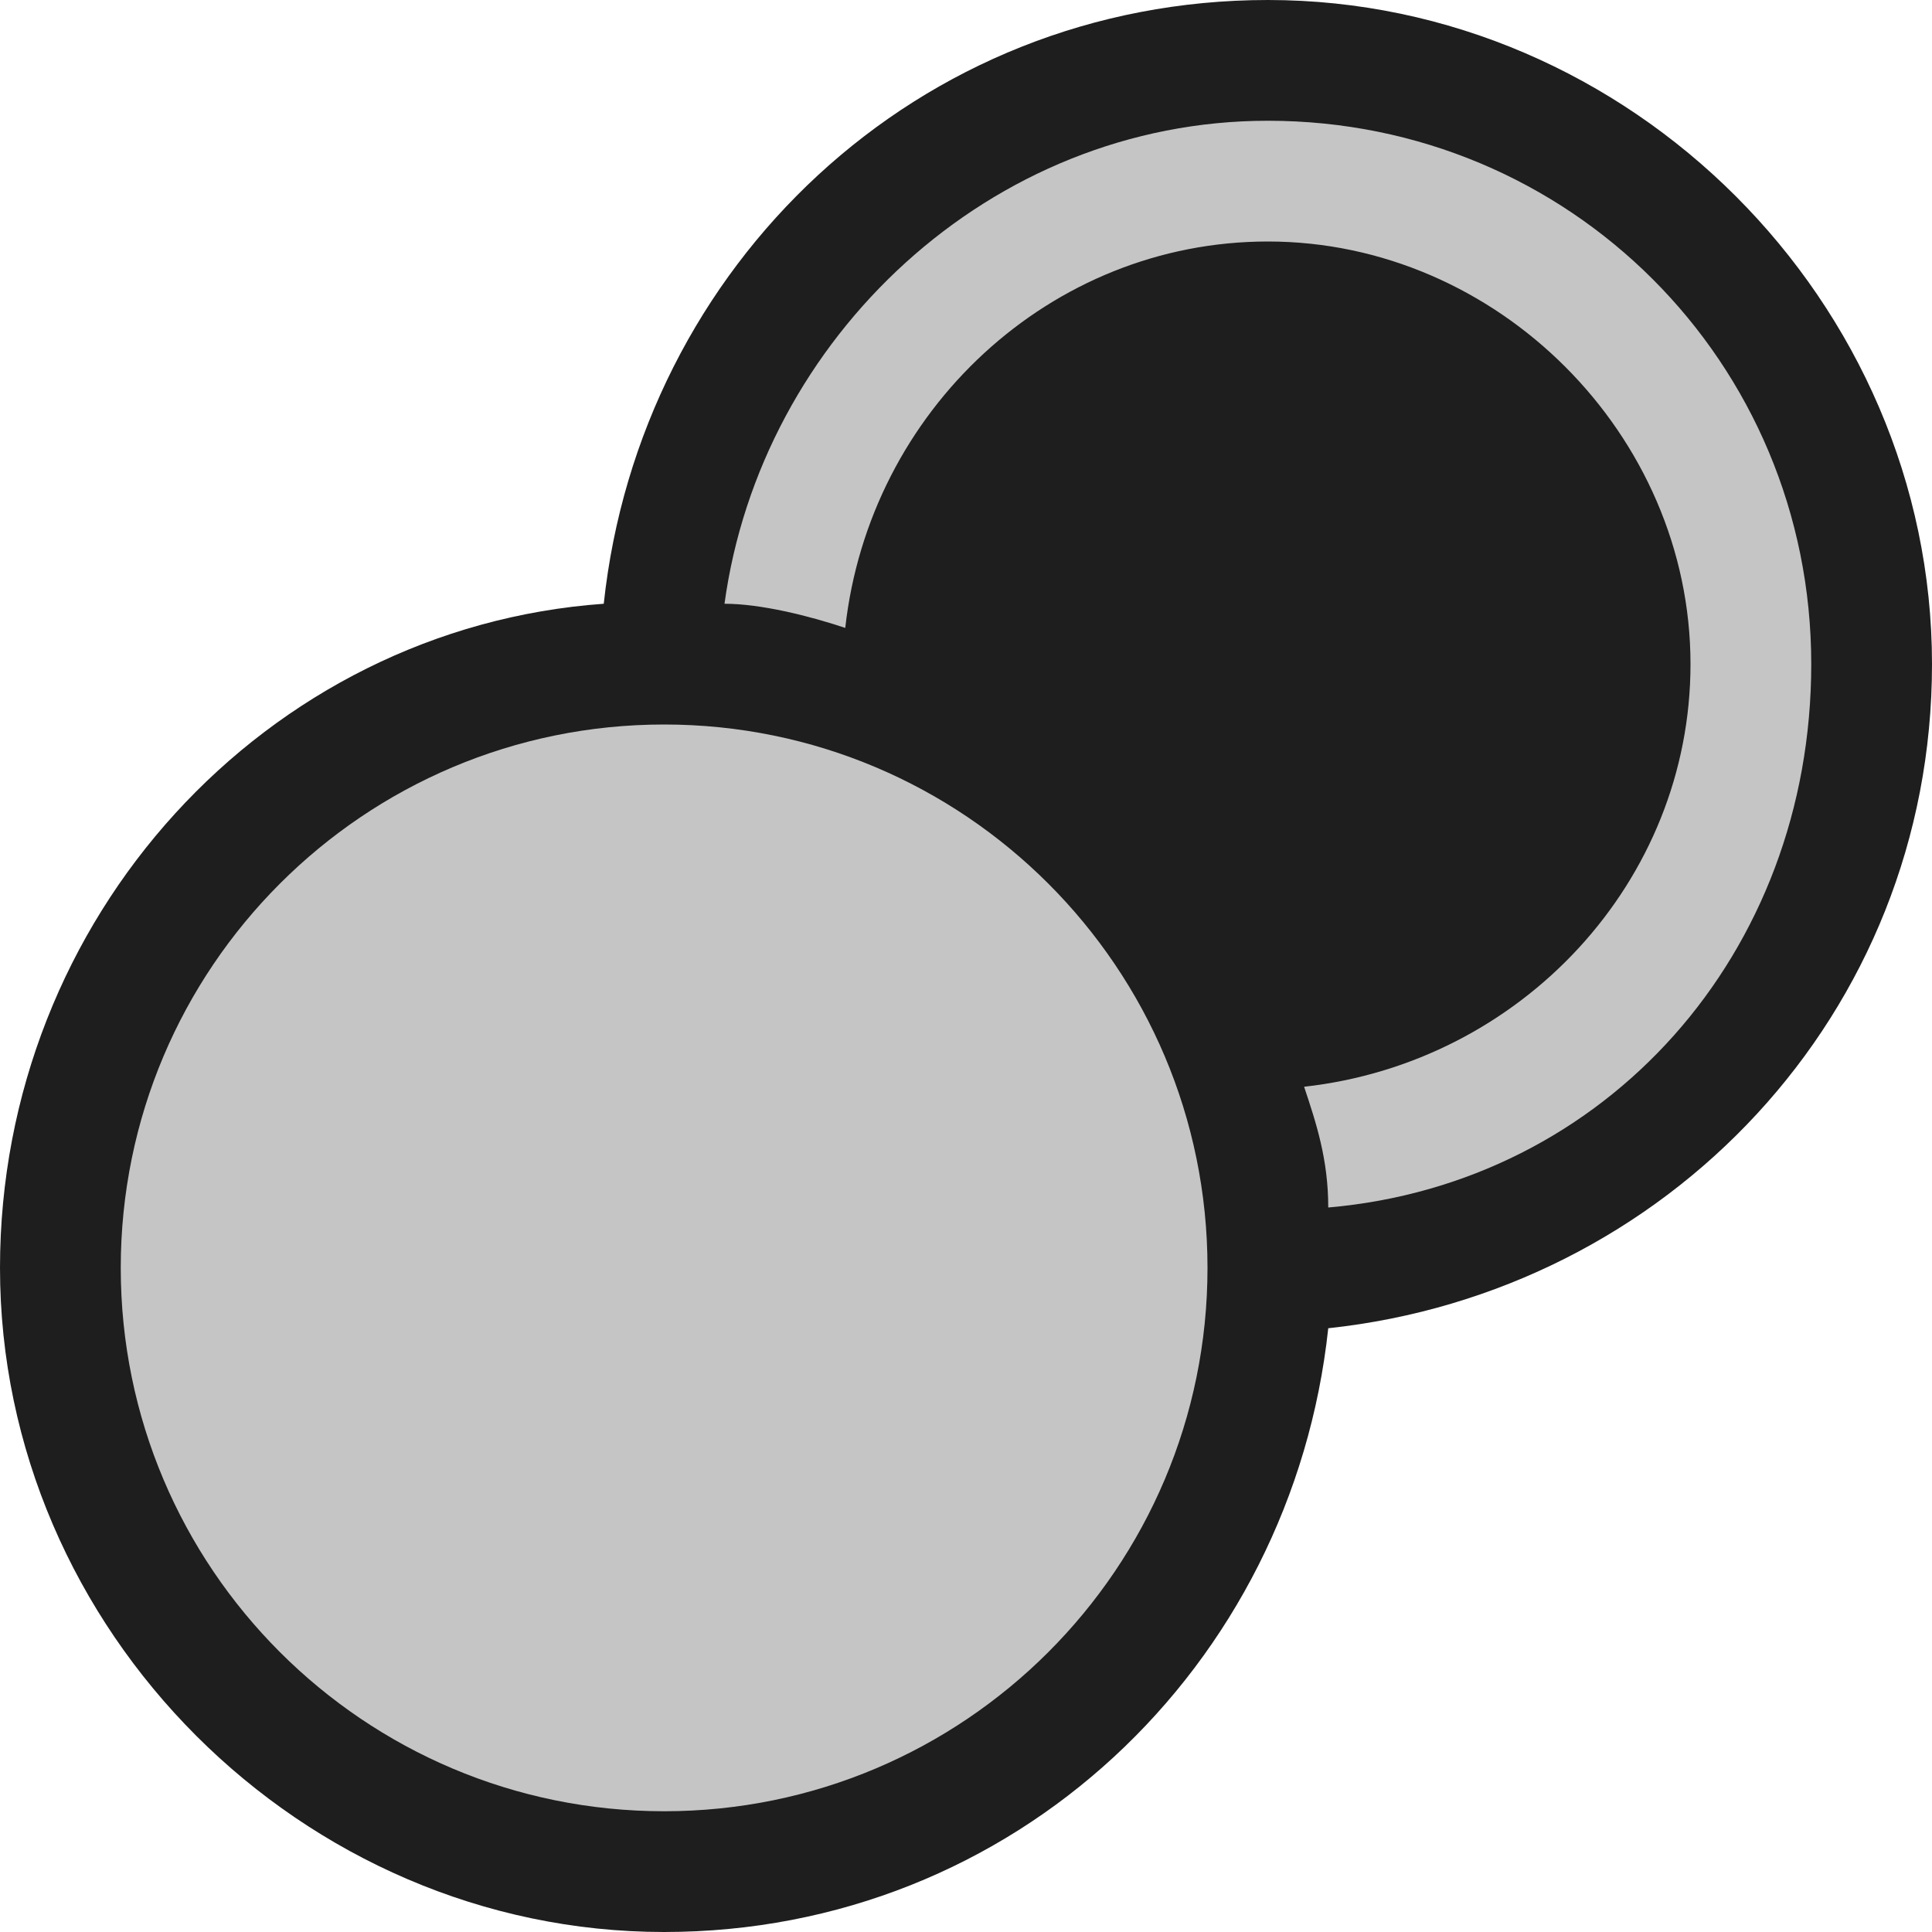
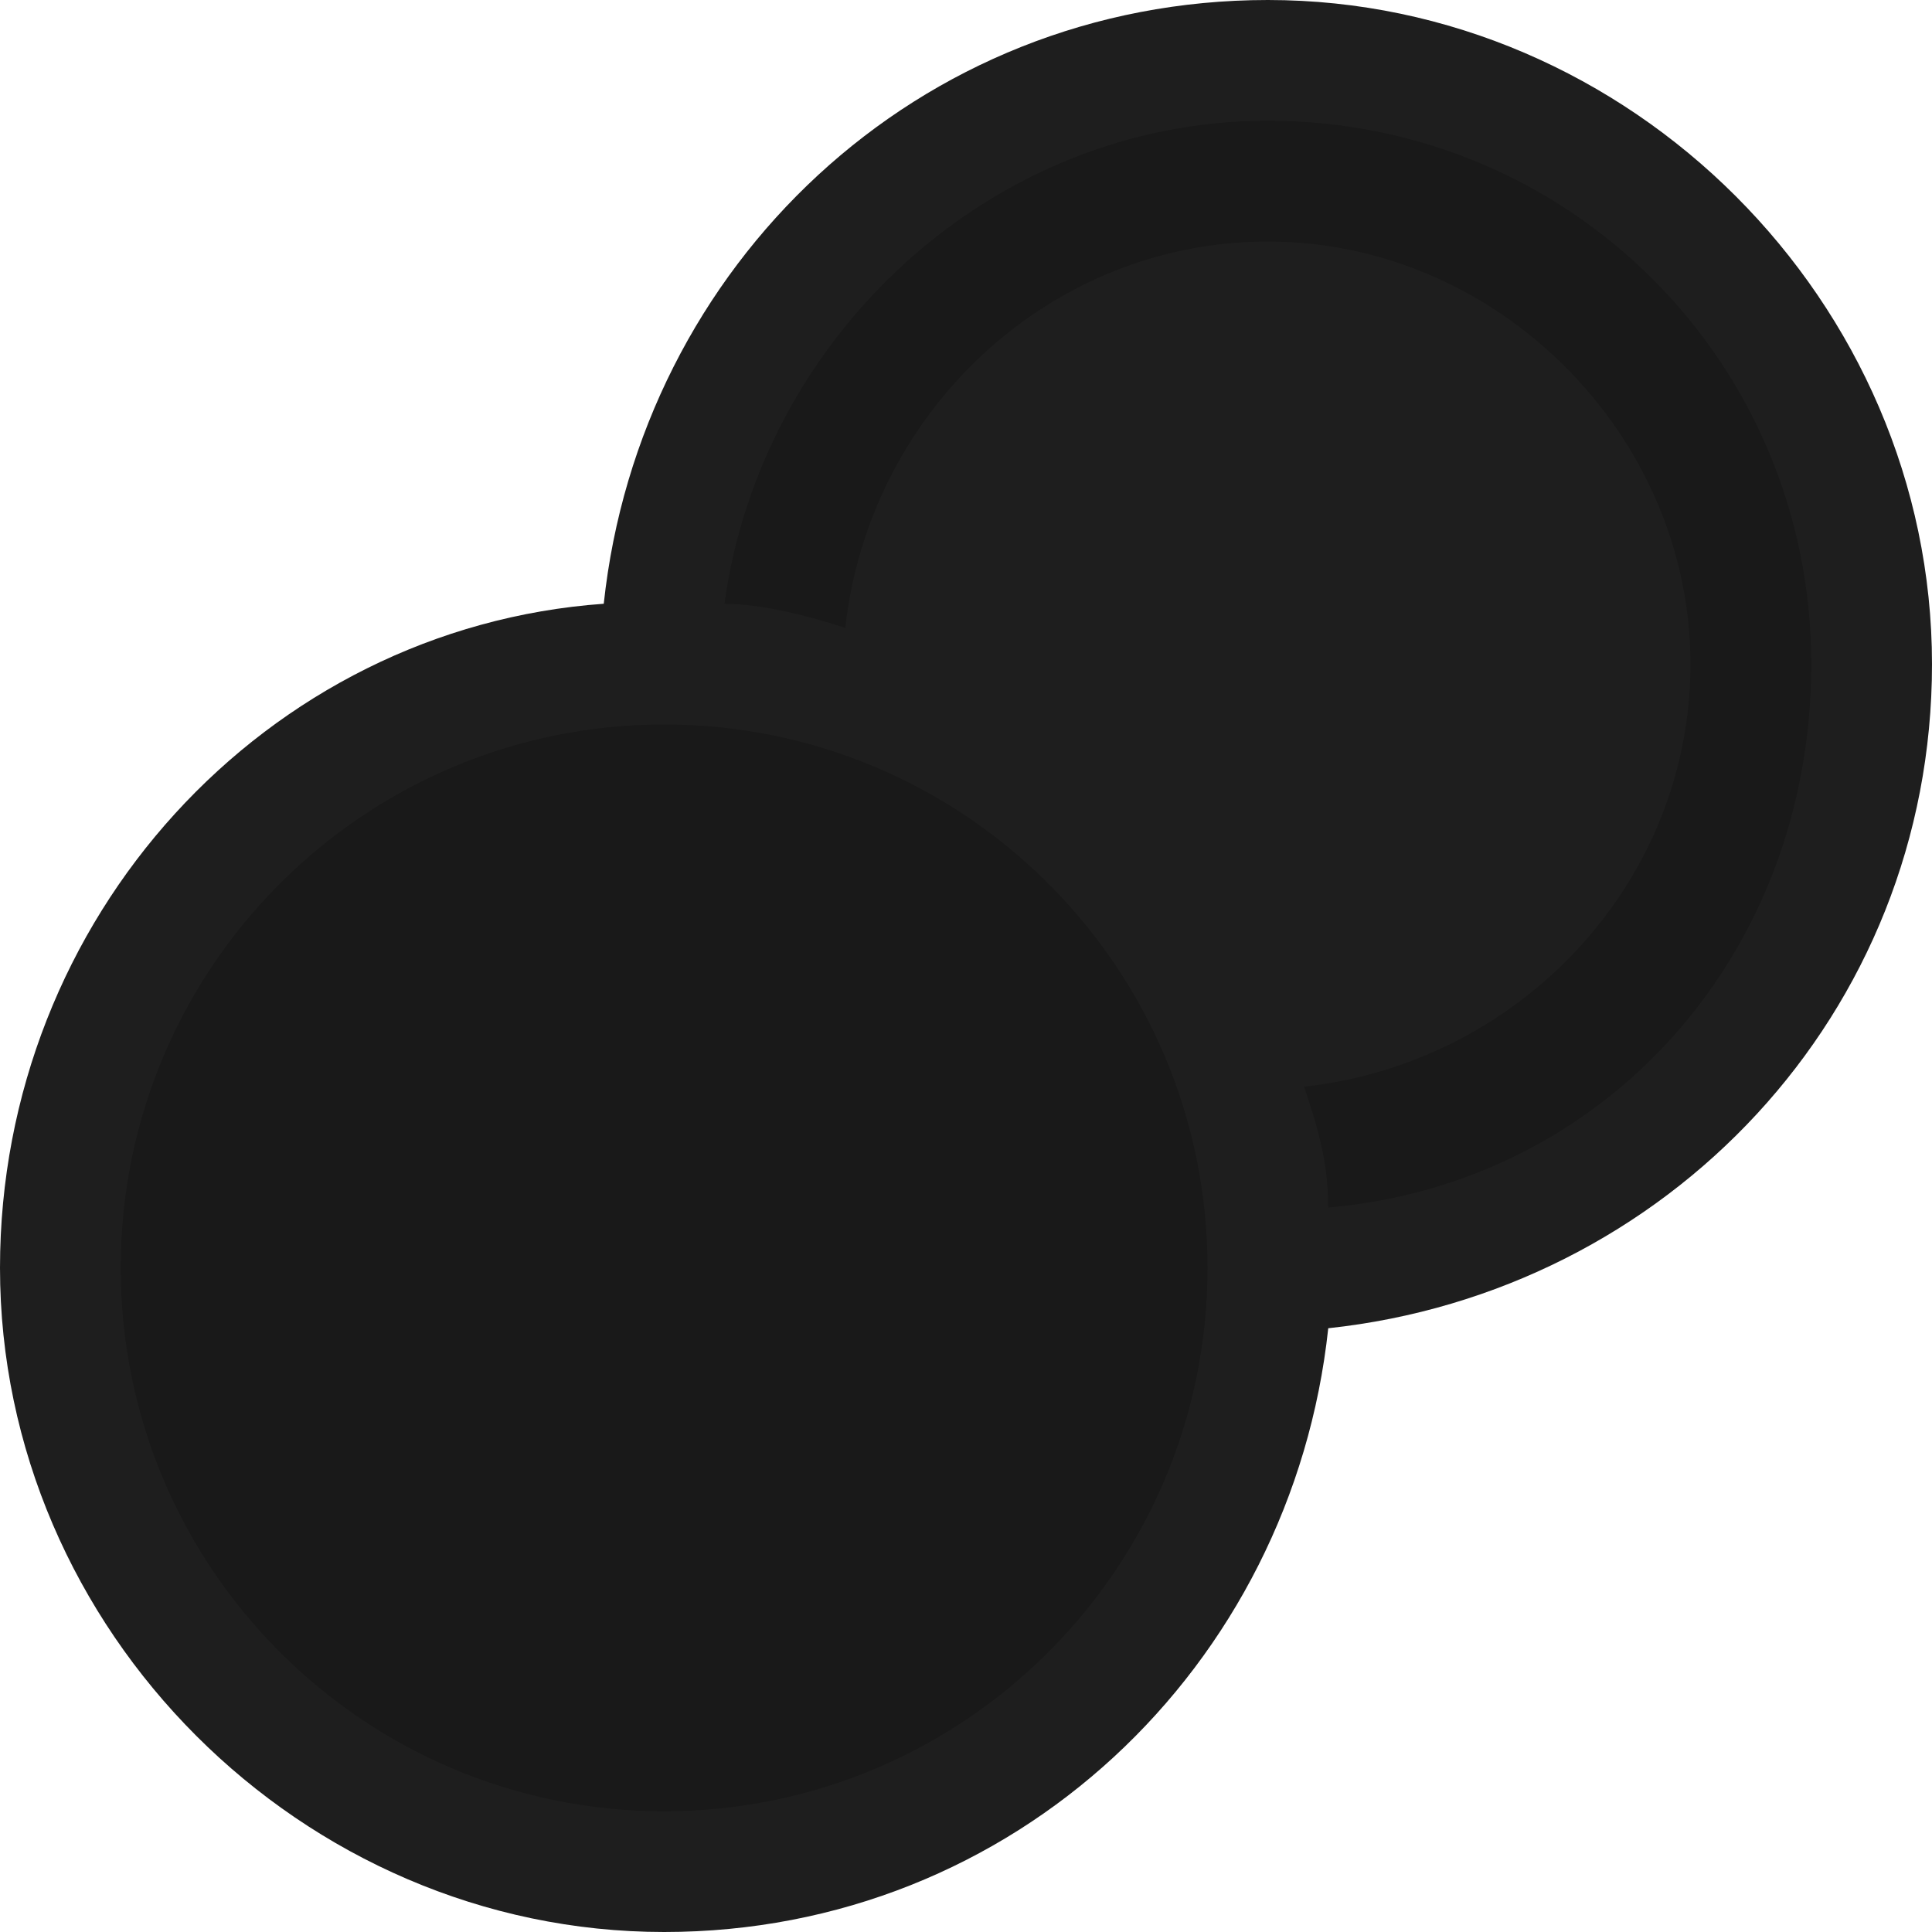
<svg xmlns="http://www.w3.org/2000/svg" viewBox="0 0 16 16" enable-background="new 0 0 16 16" height="16" width="16">
  <path fill="#1E1E1E" d="M16 5.5c0-3-2.5-5.5-5.5-5.5C7.6 0 5.3 2.2 5 5c-2.8.2-5 2.6-5 5.5 0 3 2.5 5.5 5.5 5.5 2.9 0 5.2-2.2 5.5-5 2.8-.3 5-2.6 5-5.5z" />
-   <g fill="#C5C5C5">
+   <g fill="rgba(0,0,0,0.18)">
    <path d="M10.5 1C8.2 1 6.3 2.8 6 5c.3 0 .7.1 1 .2C7.2 3.4 8.7 2 10.5 2 12.4 2 14 3.6 14 5.5c0 1.8-1.4 3.3-3.2 3.5.1.3.2.6.2 1 2.3-.2 4-2.1 4-4.5C15 3 13 1 10.5 1z" />
    <circle cx="5.5" cy="10.5" r="4.5" />
  </g>
</svg>
